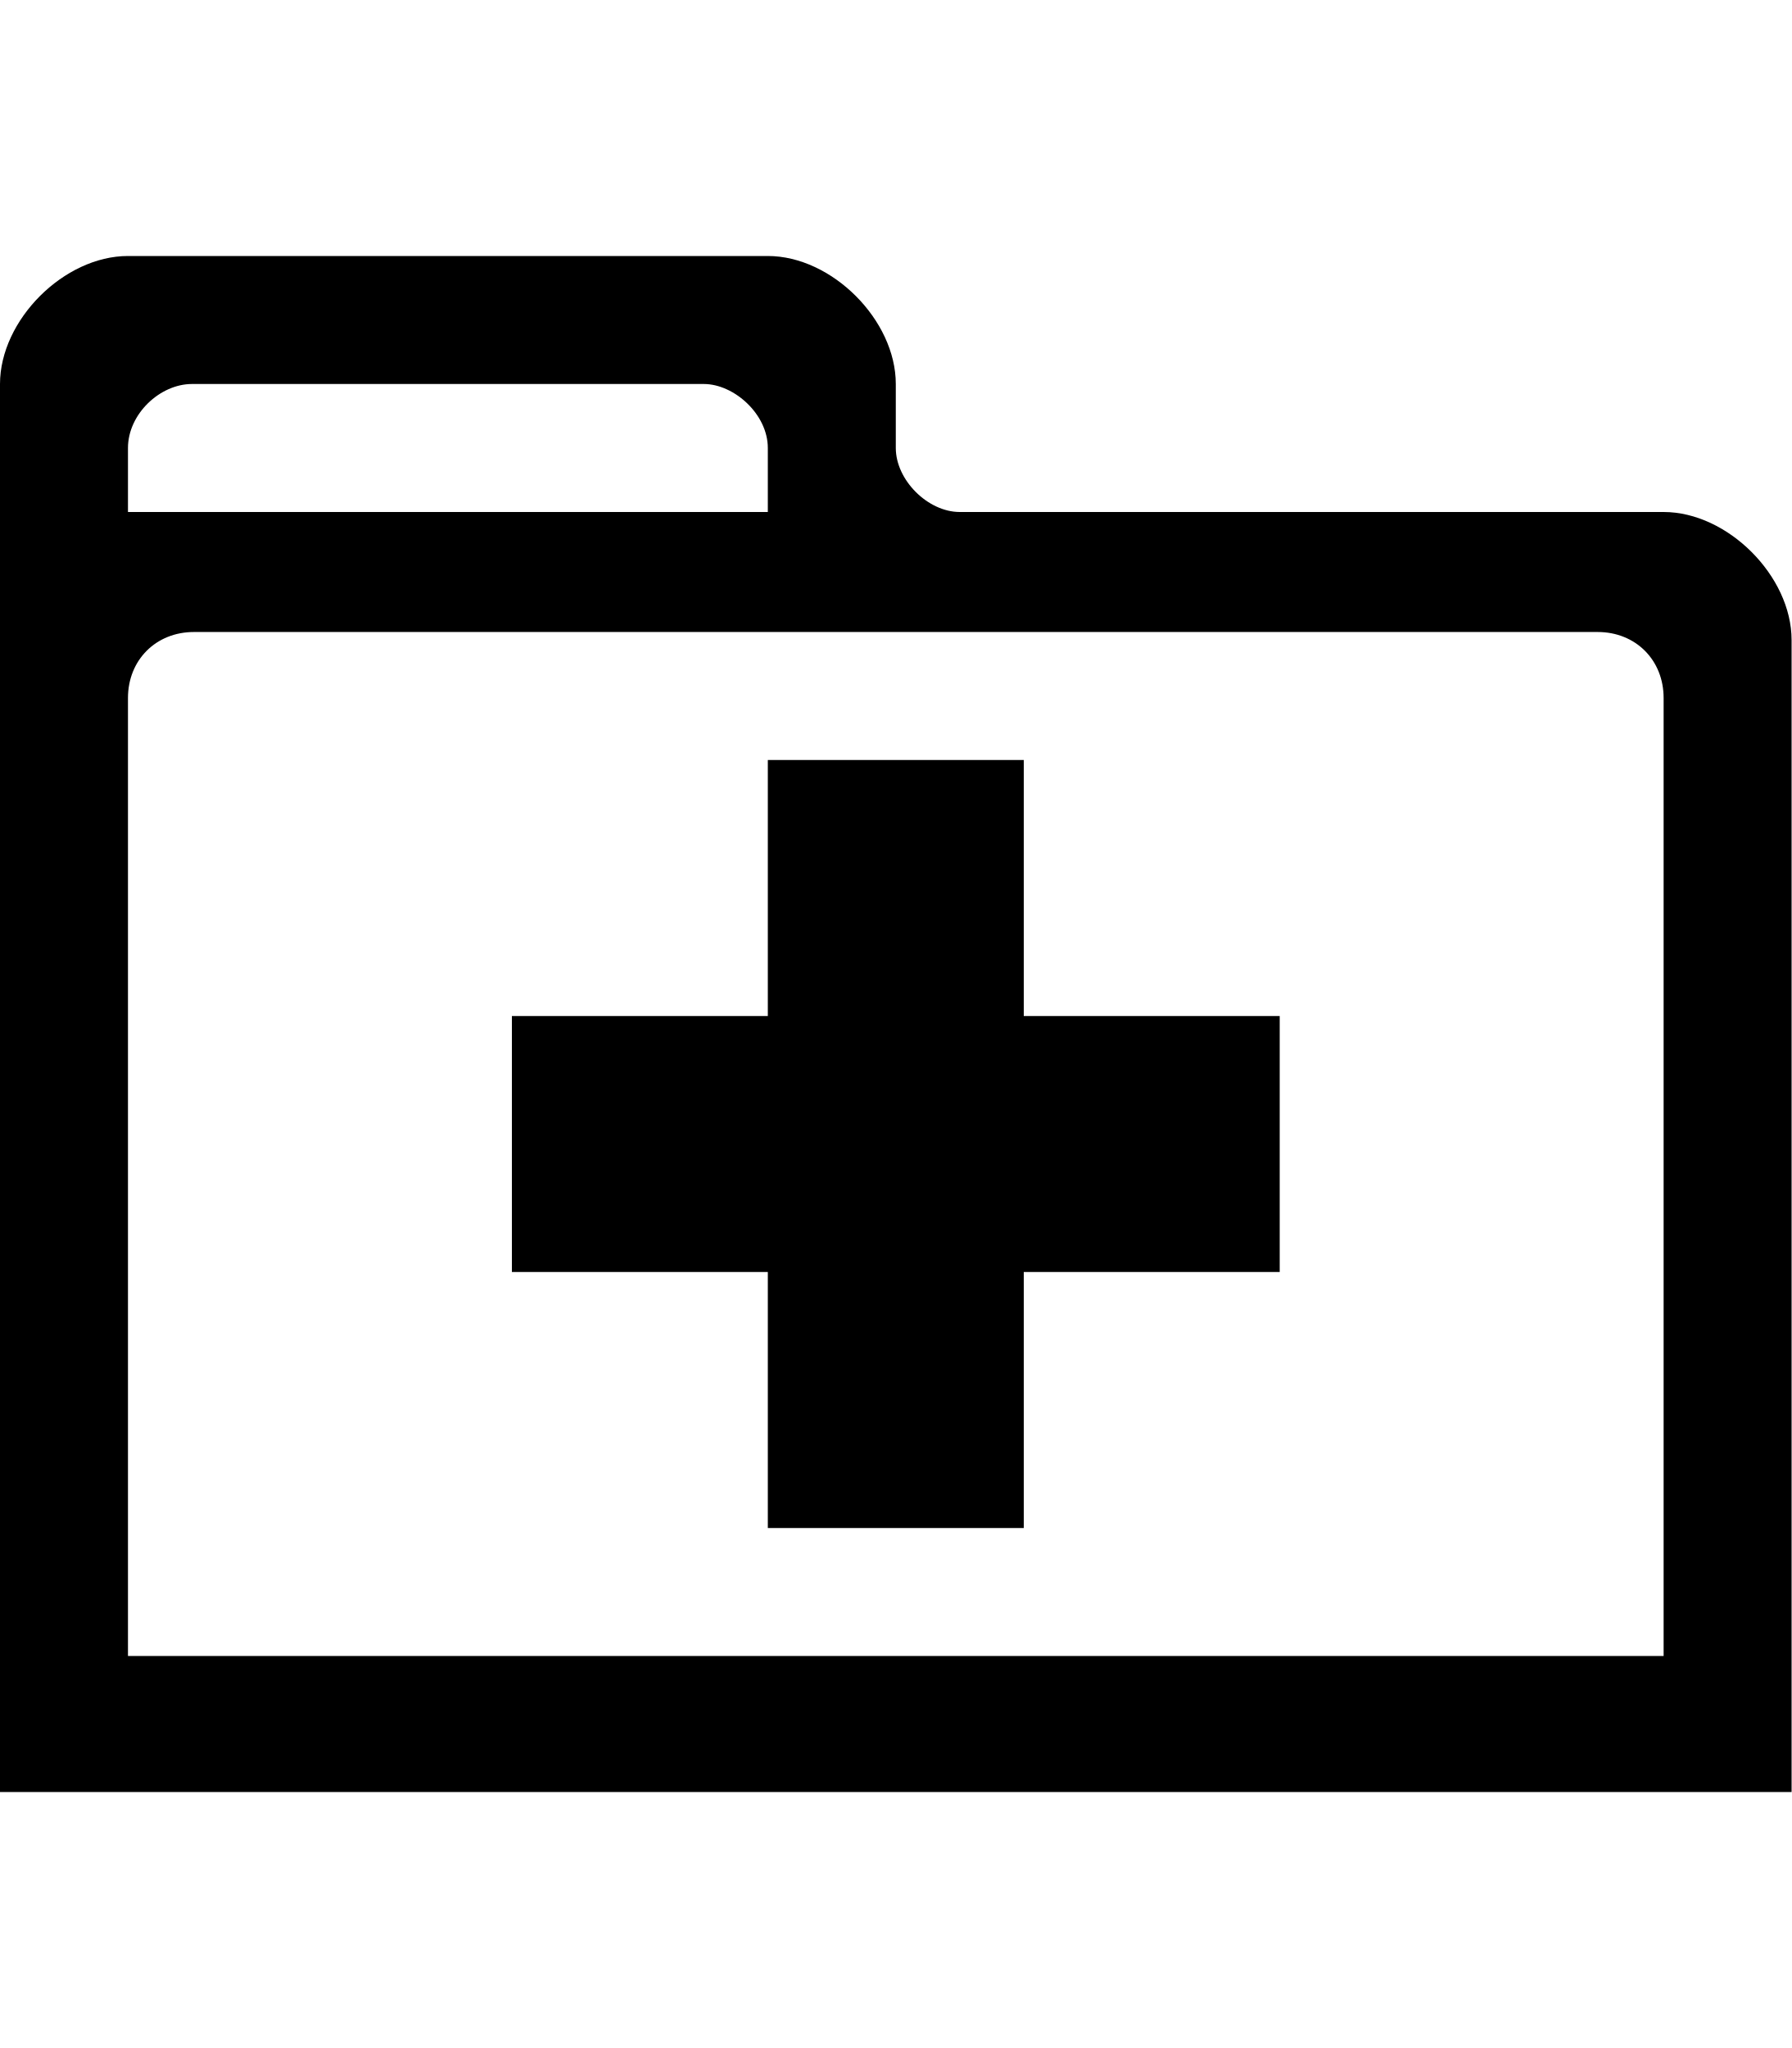
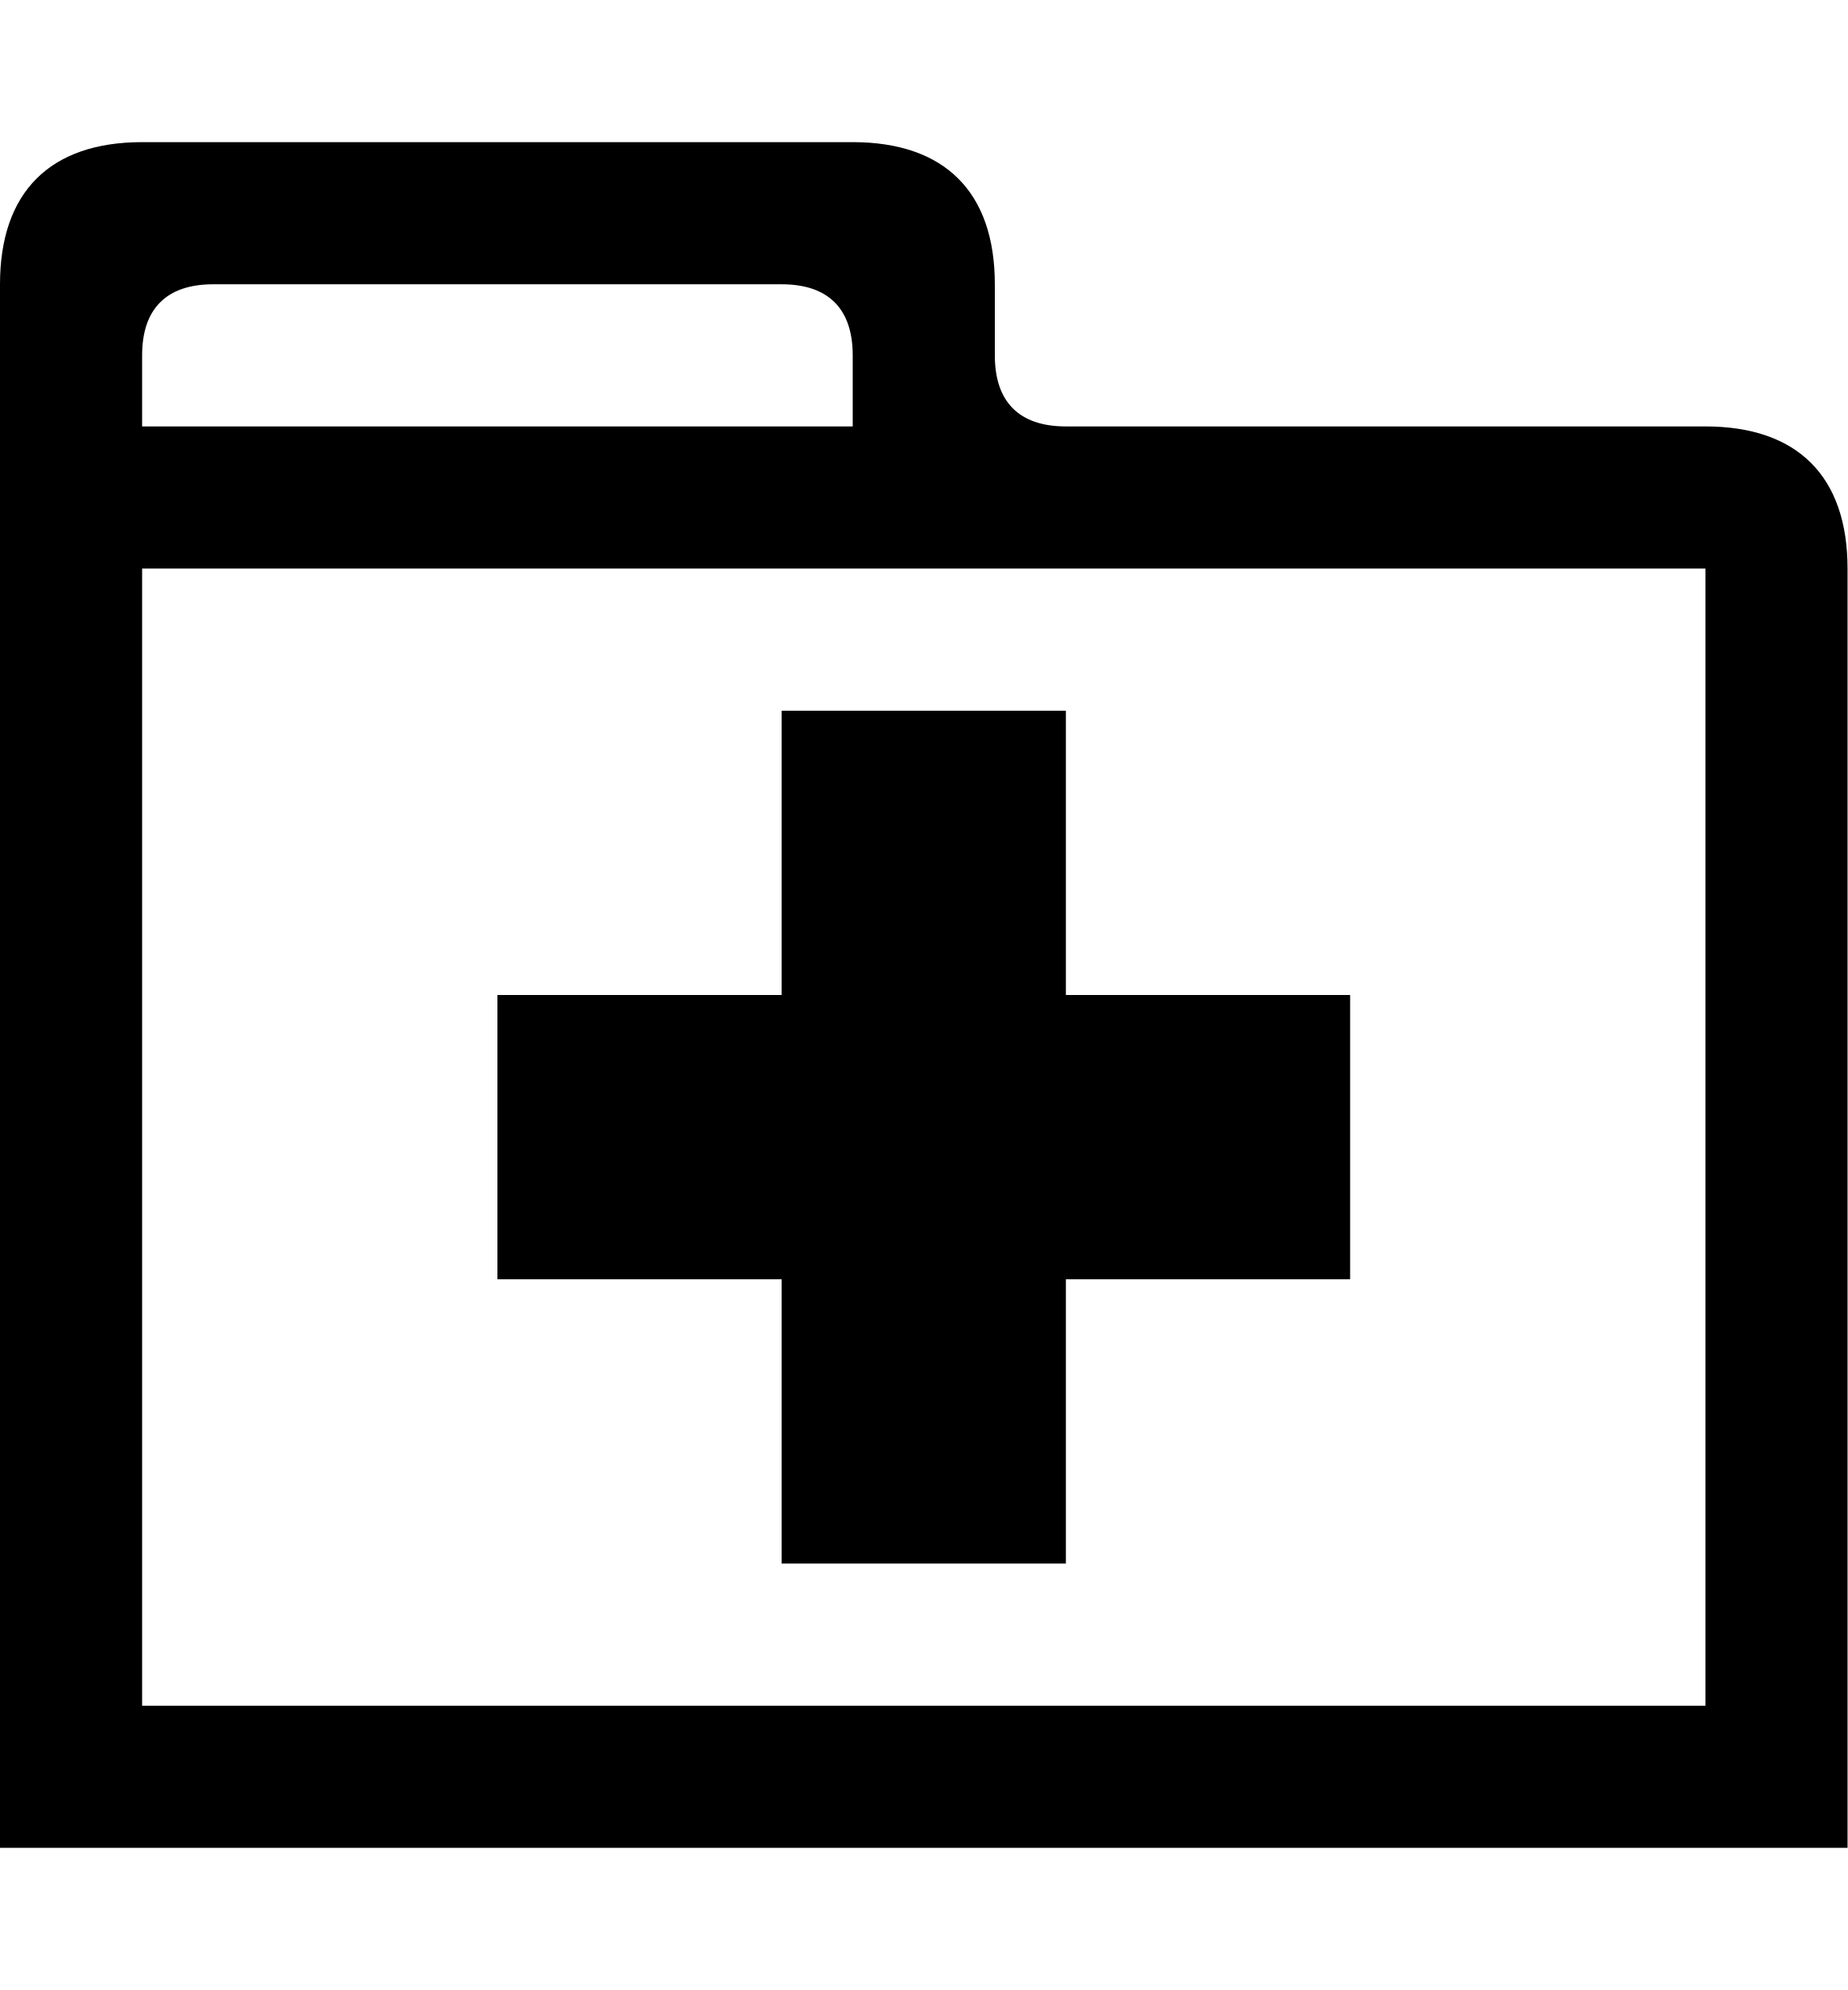
- <svg xmlns="http://www.w3.org/2000/svg" version="1.1" id="Layer_1" x="0px" y="0px" width="896px" height="1024px" viewBox="0 0 896 1024" enable-background="new 0 0 896 1024" xml:space="preserve">
-   <path d="M97,316h702c19,0,33,14,33,33v479H64V349C64,330,78,316,97,316z M384,256H64v-32c0-17,16-32,32-32h256c15,0,32,15,32,32V256  z M832,256H480c-16,0-32-16-32-32v-32c0-32-32-64-64-64H64c-32,0-64,32-64,64v704h896V320C896,288,864,256,832,256z M256,508h128  V380h128v128h128v128H512v128H384V636H256V508z" />
+ <svg xmlns="http://www.w3.org/2000/svg" version="1.1" id="Layer_1" x="0px" y="0px" width="1664px" height="1792px" viewBox="0 0 1664 1792" enable-background="new 0 0 1664 1792" xml:space="preserve">
+   <path d="M704,896H448v256h256v256h256v-256h256V896H960V640H704V896z M128,512h1408v1024H128V512z M192,256h512c42,0,64,22,64,64v64  H128v-64C128,278,150,256,192,256z M1536,384H960c-42,0-64-22-64-64v-64c0-83-45-128-128-128H128C45,128,0,173,0,256v1408h1664V512  C1664,429,1619,384,1536,384z" />
</svg>
